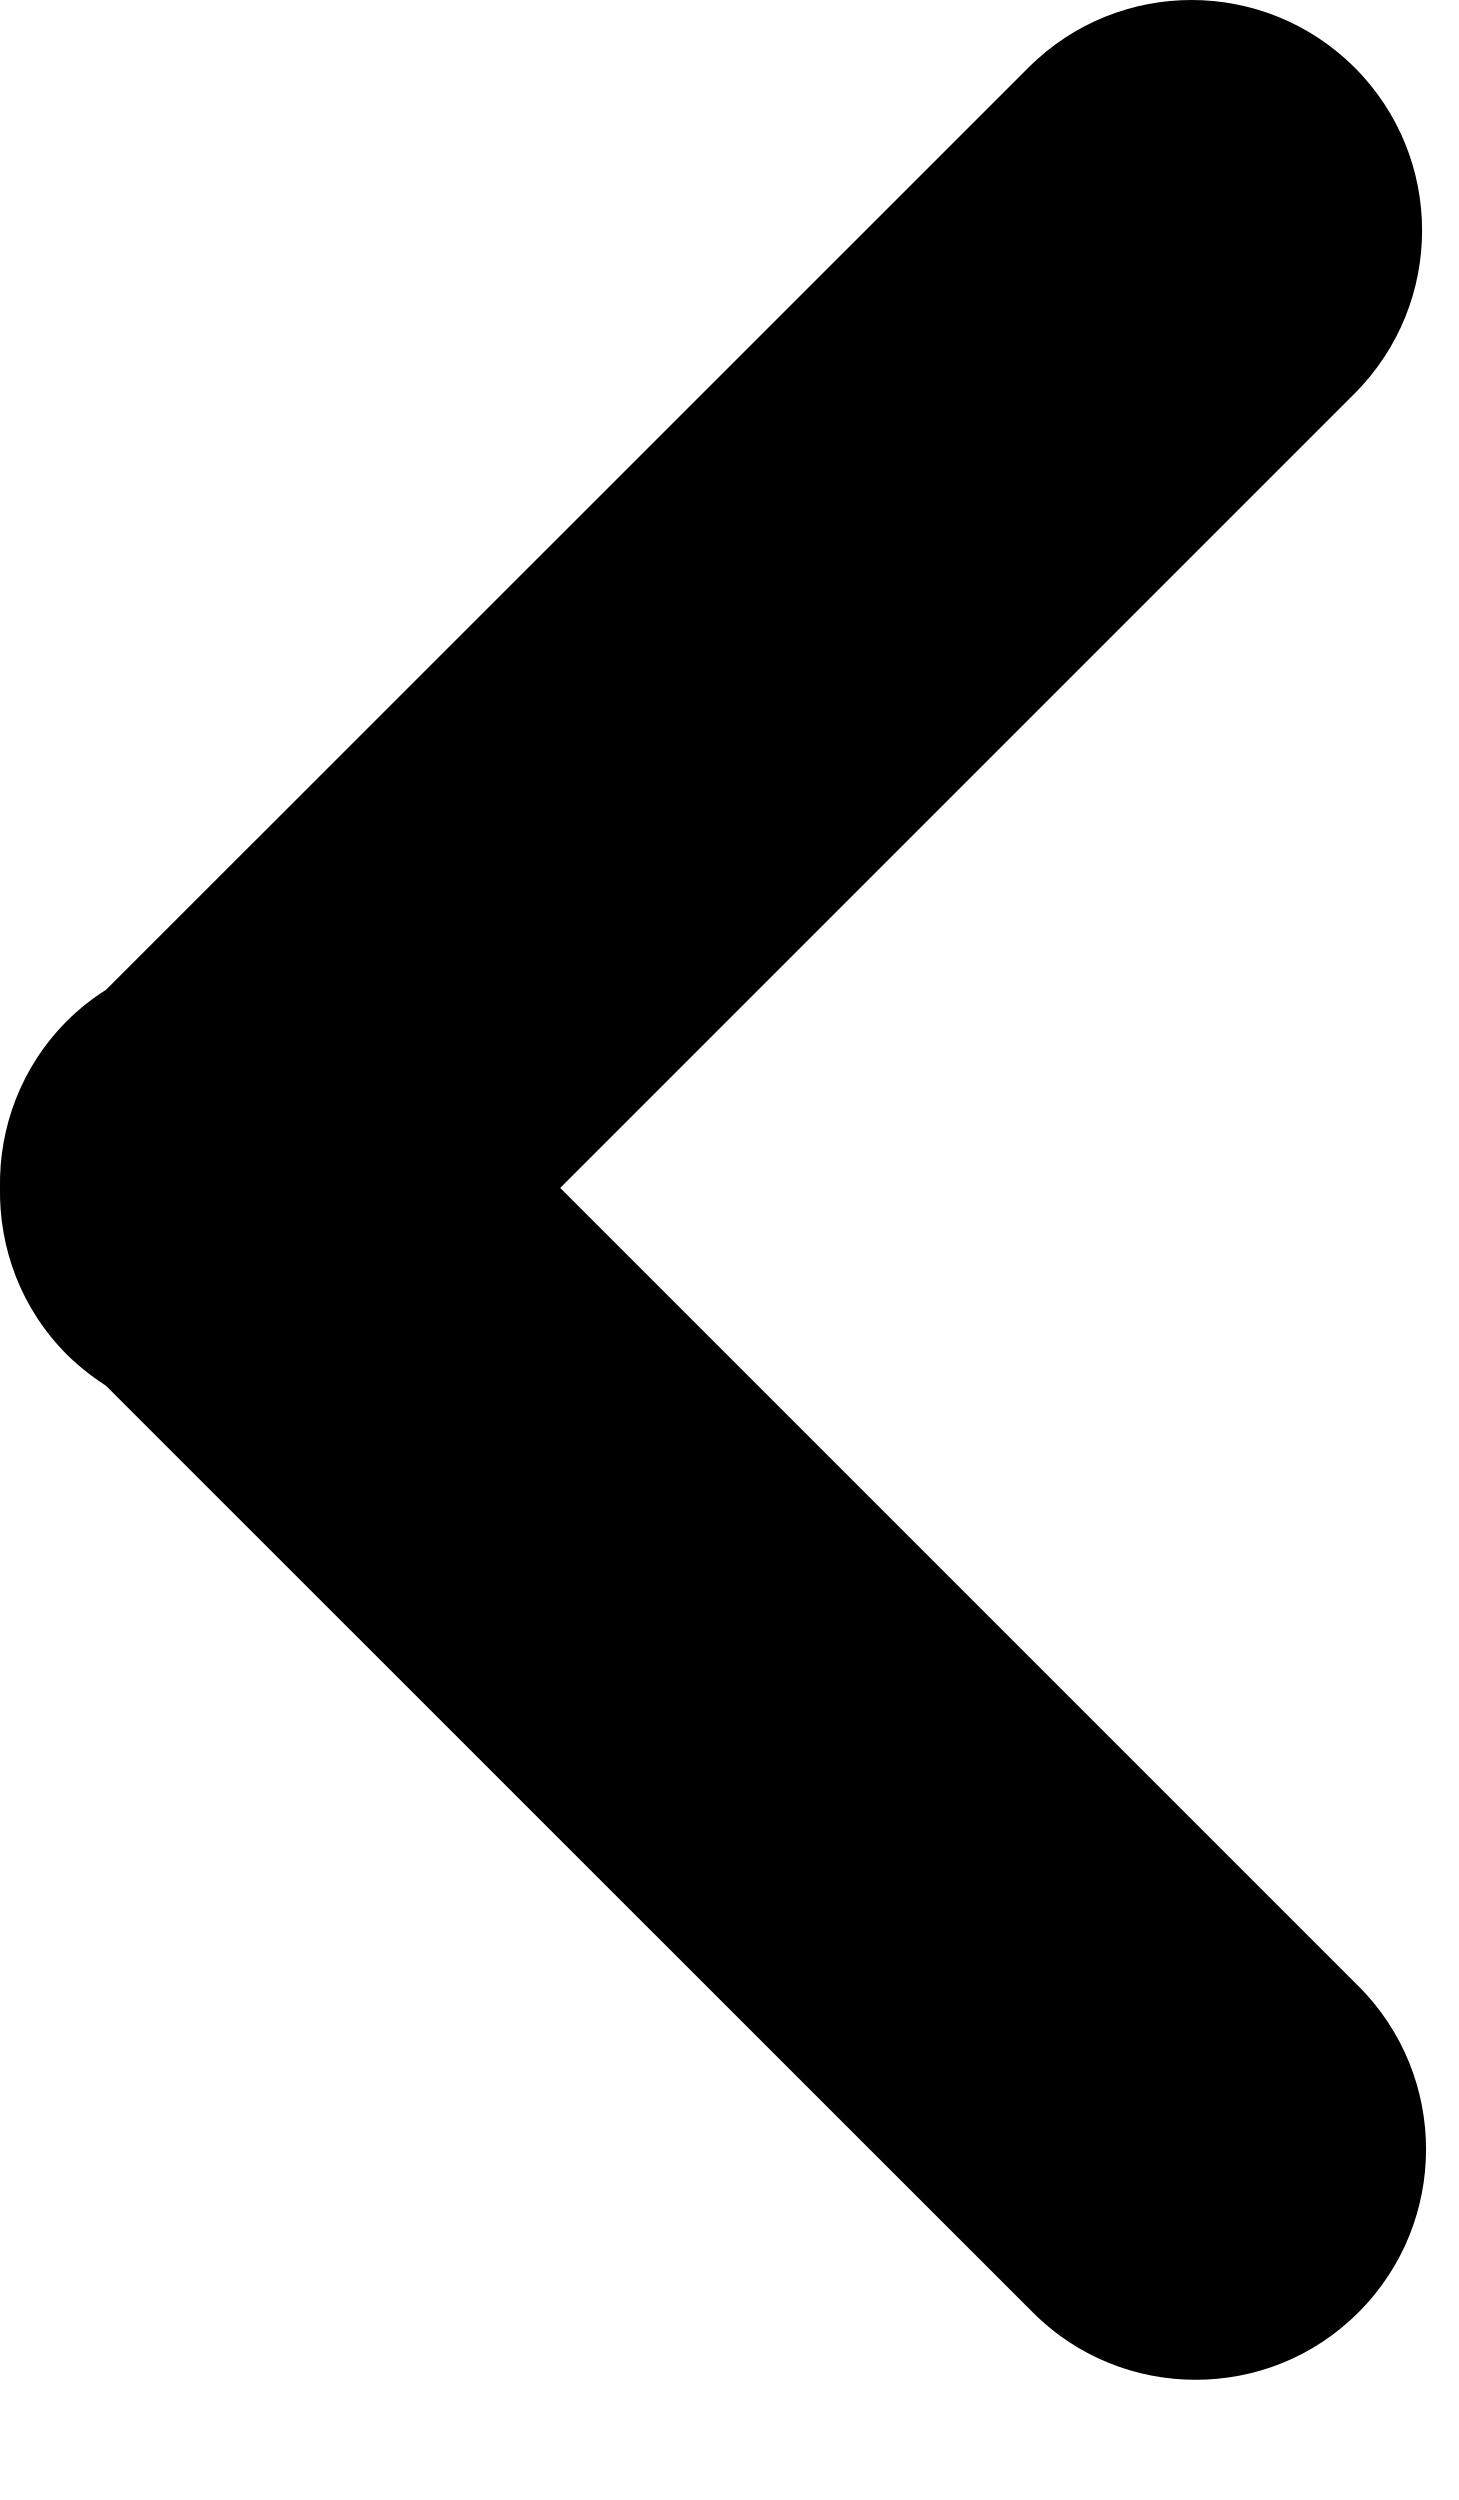
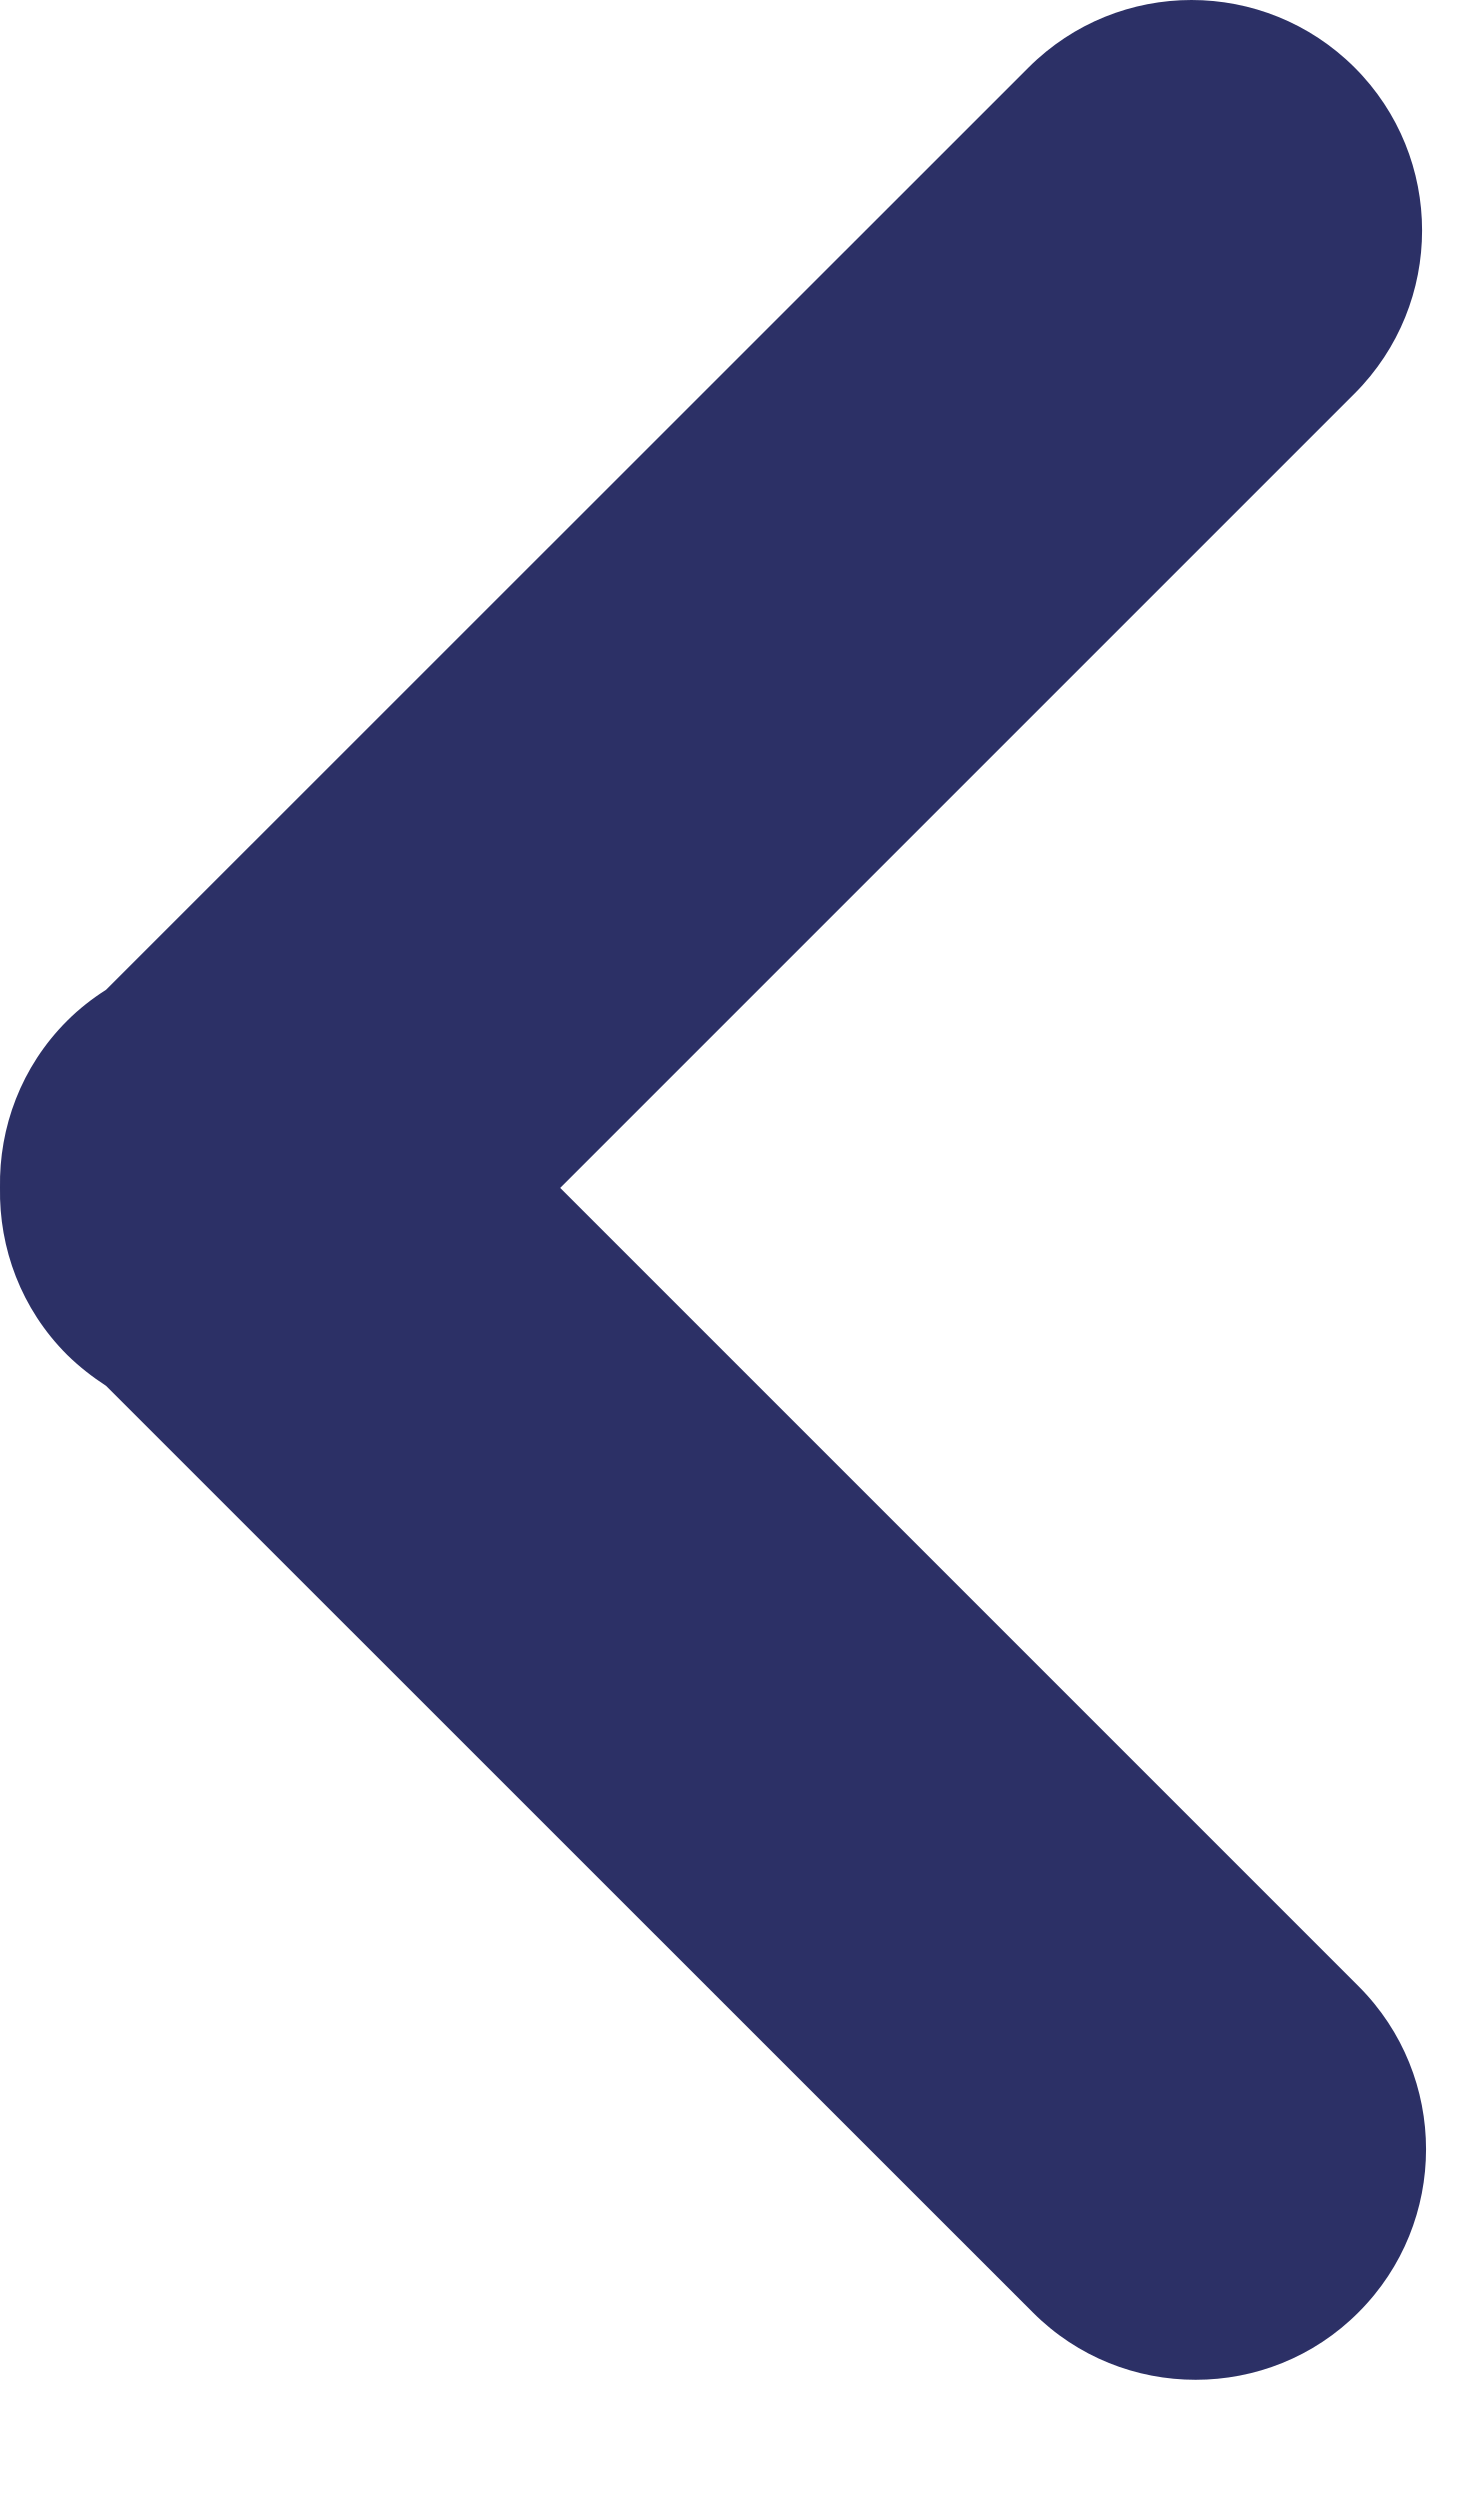
<svg xmlns="http://www.w3.org/2000/svg" width="7" height="12" viewBox="0 0 7 12" fill="none">
-   <path d="M0.322 4.9C0.38 4.842 0.443 4.793 0.509 4.751L4.937 0.324C5.369 -0.108 6.069 -0.108 6.502 0.324C6.934 0.756 6.934 1.456 6.502 1.889L2.689 5.702L6.521 9.534C6.953 9.966 6.953 10.667 6.521 11.099C6.305 11.316 6.022 11.423 5.739 11.423C5.456 11.423 5.173 11.316 4.957 11.099L0.509 6.652C0.443 6.609 0.38 6.56 0.322 6.503C0.101 6.282 -0.005 5.991 0 5.701C-0.005 5.412 0.101 5.121 0.322 4.9Z" fill="black" />
+   <path d="M0.322 4.9C0.38 4.842 0.443 4.793 0.509 4.751L4.937 0.324C5.369 -0.108 6.069 -0.108 6.502 0.324C6.934 0.756 6.934 1.456 6.502 1.889L2.689 5.702L6.521 9.534C6.953 9.966 6.953 10.667 6.521 11.099C6.305 11.316 6.022 11.423 5.739 11.423C5.456 11.423 5.173 11.316 4.957 11.099L0.509 6.652C0.443 6.609 0.38 6.56 0.322 6.503C0.101 6.282 -0.005 5.991 0 5.701C-0.005 5.412 0.101 5.121 0.322 4.9Z" fill="#2c3066" />
</svg>
